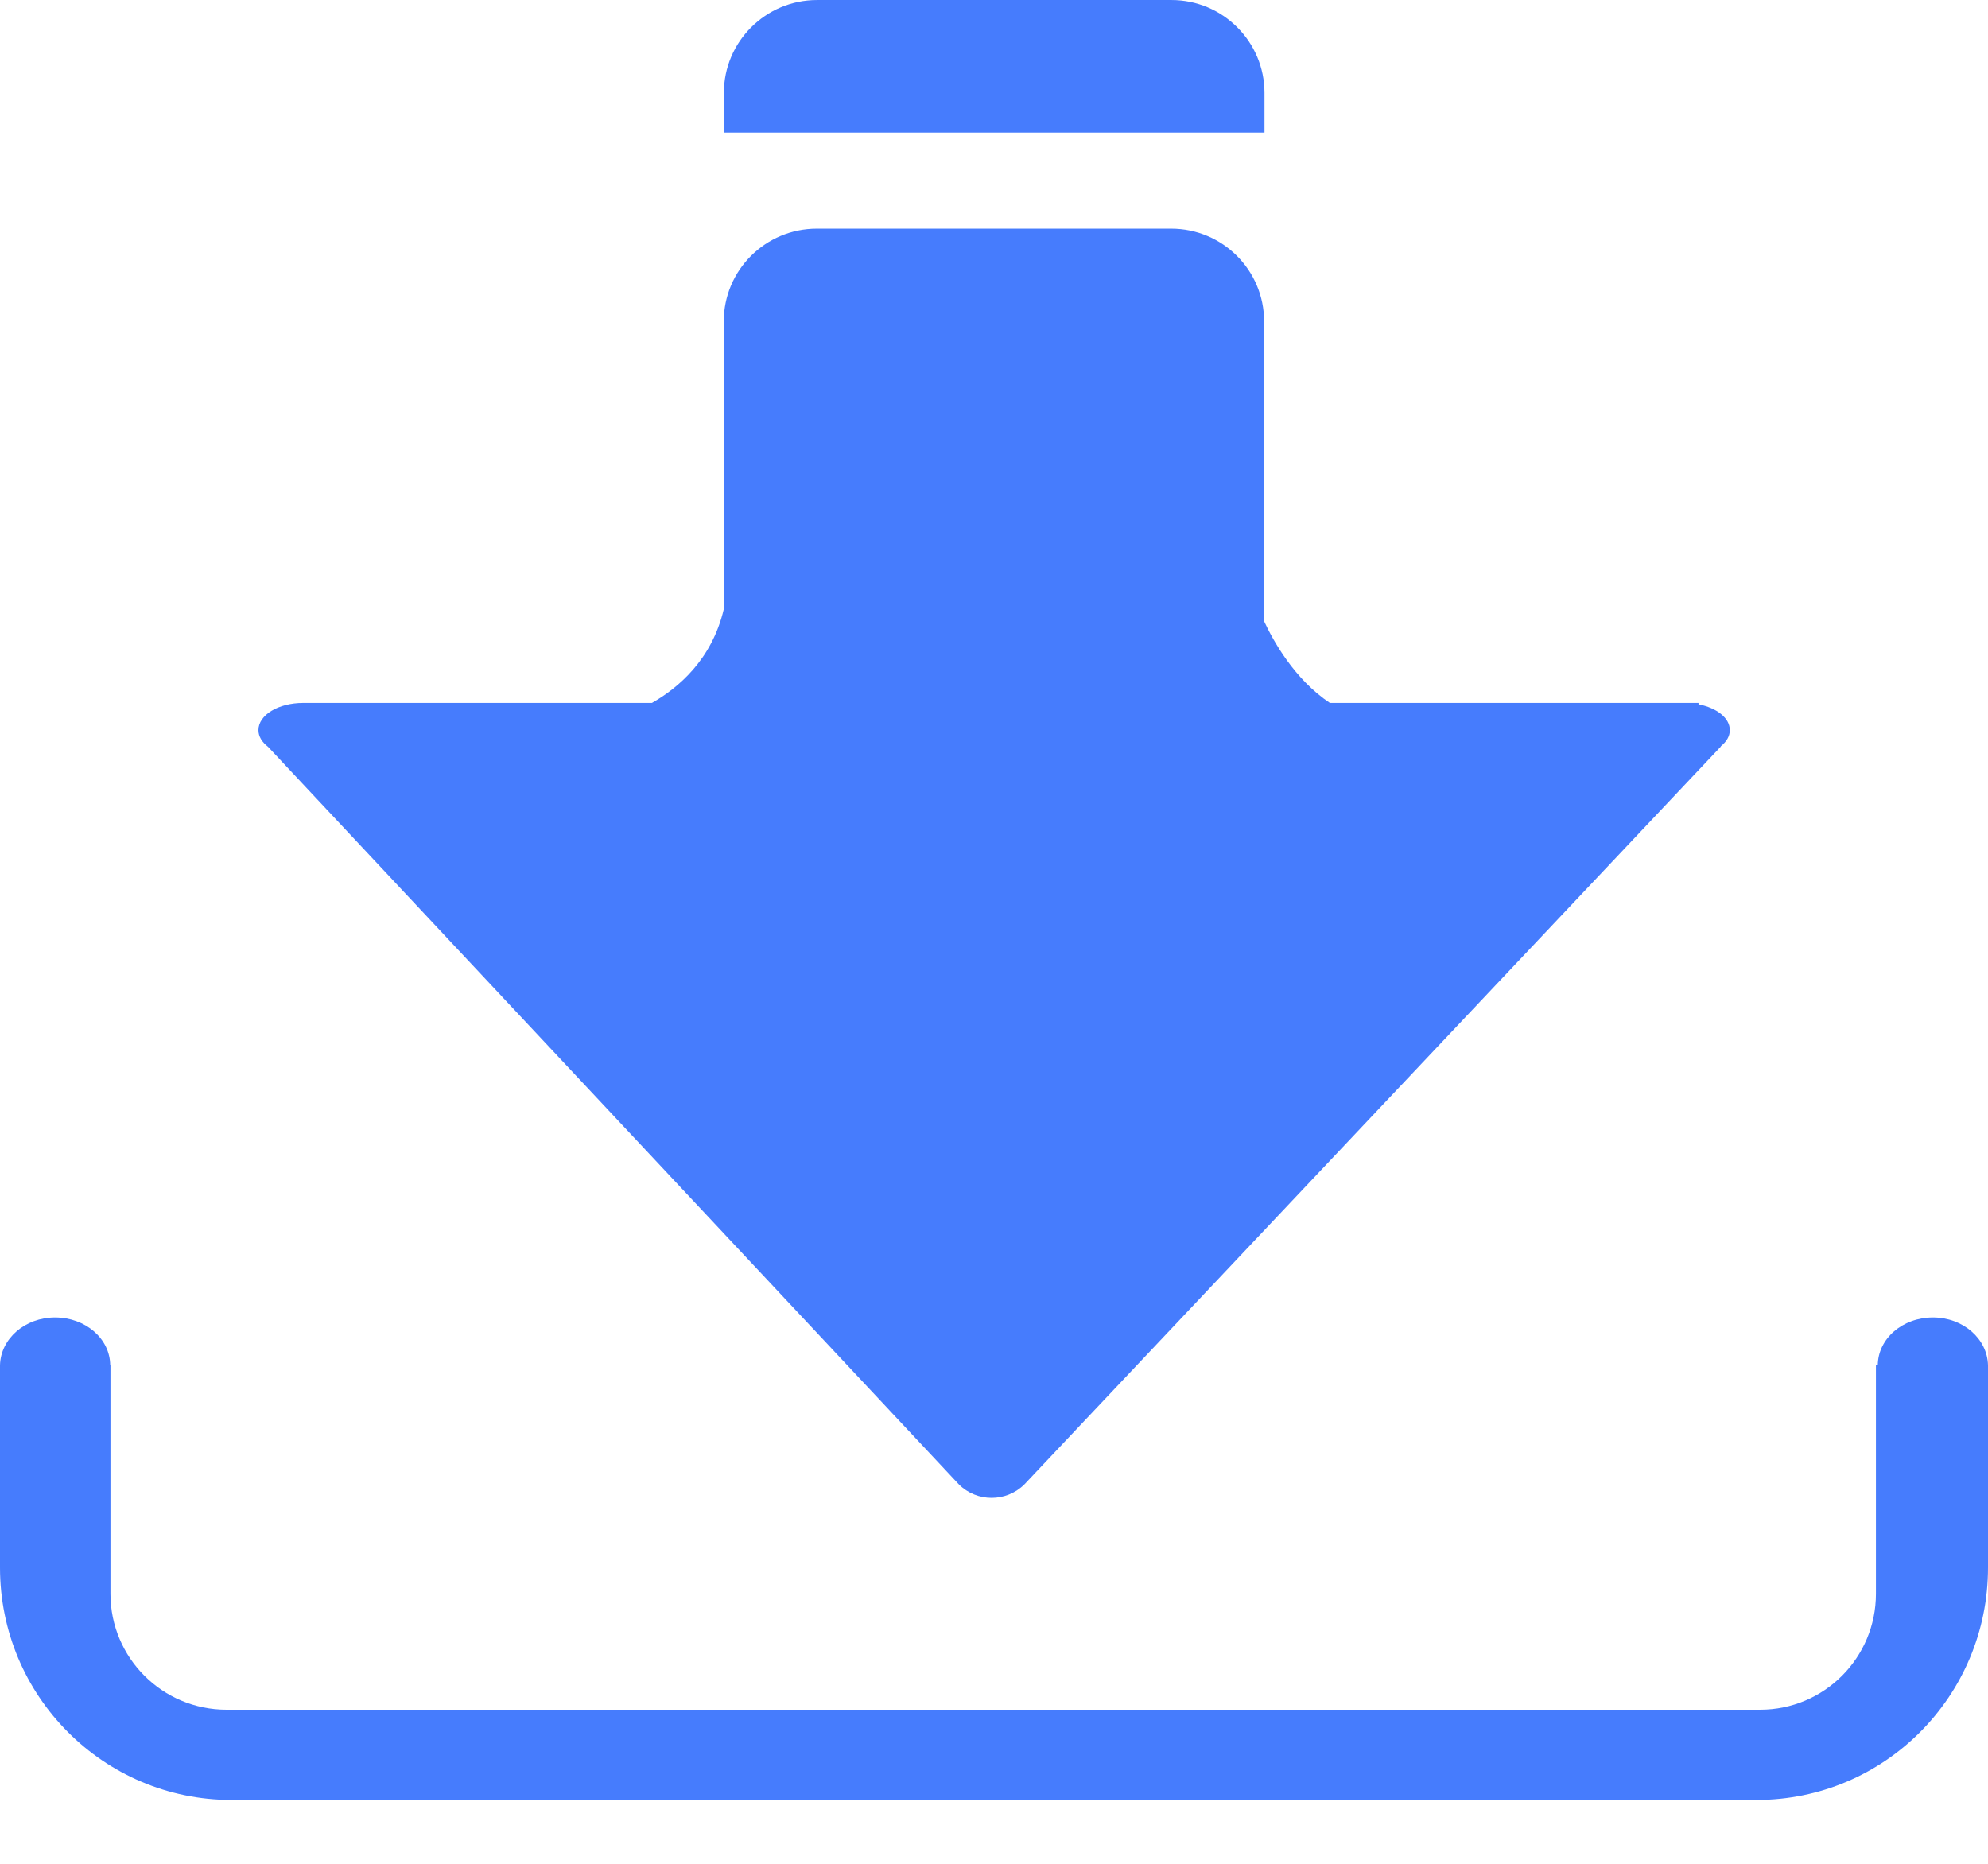
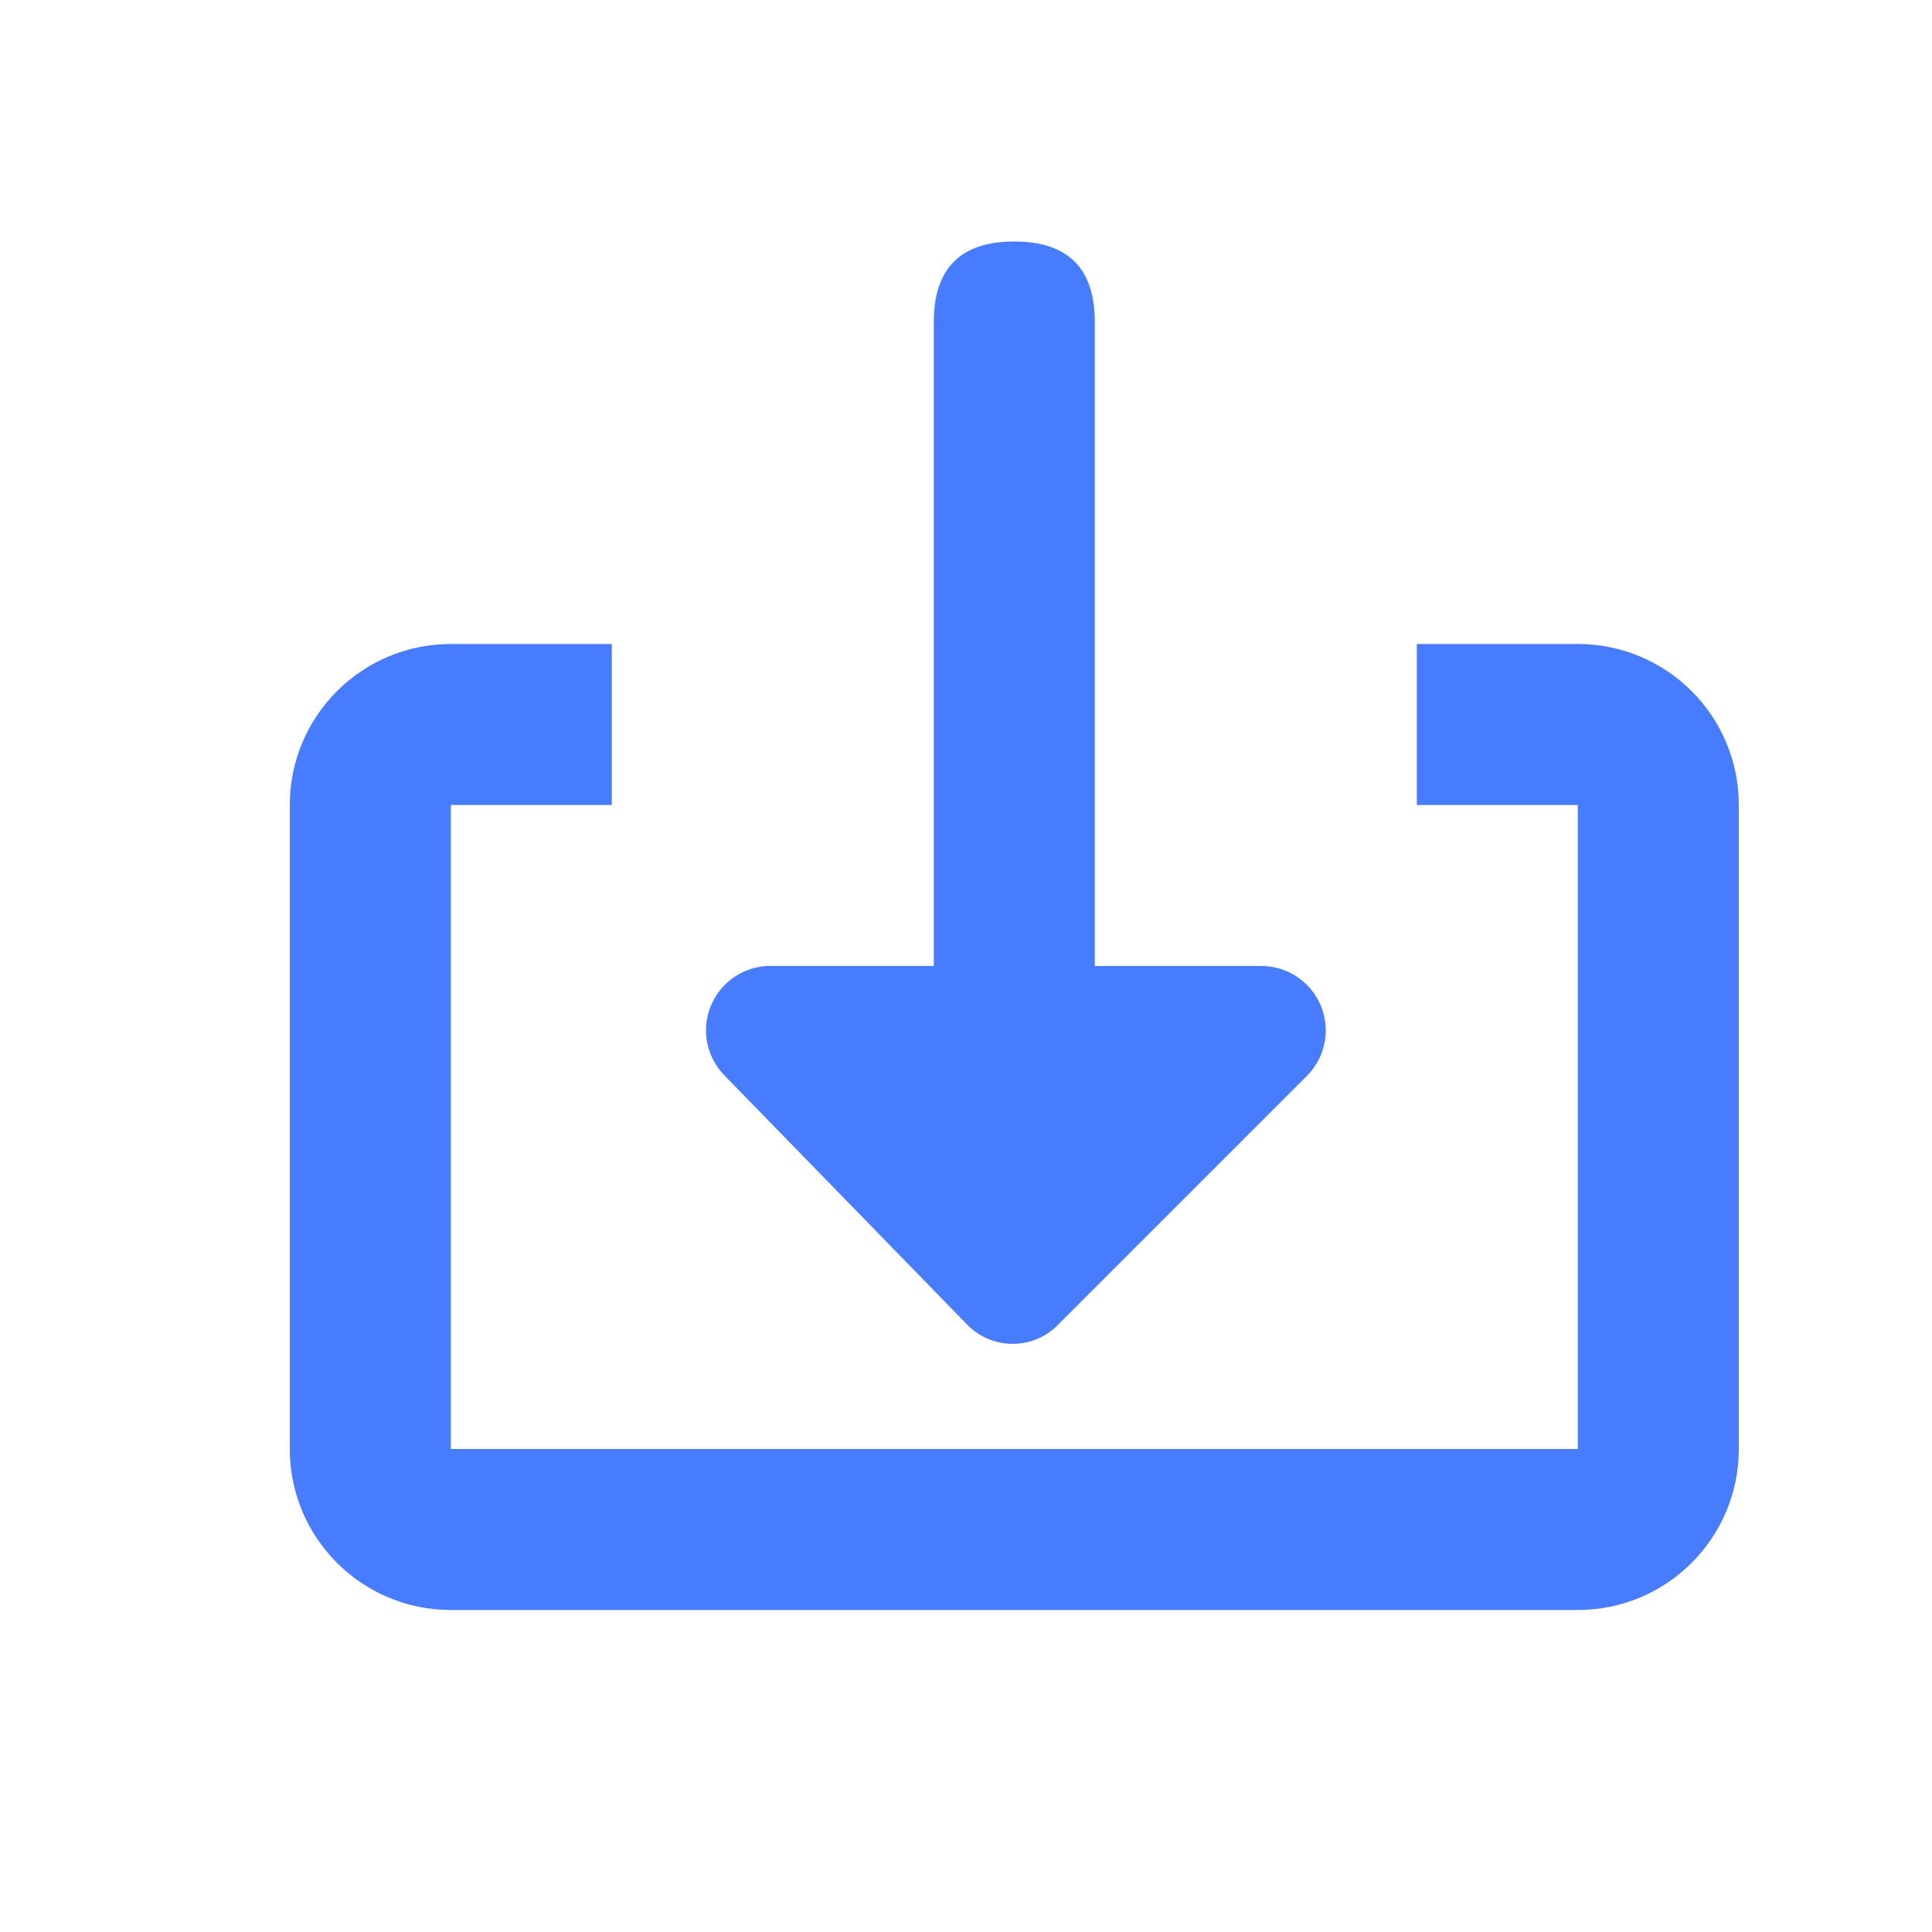
- <svg xmlns="http://www.w3.org/2000/svg" width="16px" height="15px" viewBox="0 0 16 15" version="1.1">
-   <g id="一些图标" stroke="none" stroke-width="1" fill="none" fill-rule="evenodd">
-     <g id="编组" fill="#467CFD" fill-rule="nonzero">
-       <g id="编组-2" transform="translate(8.001143, 6.027571) scale(1, -1) translate(-8.001143, -6.027571) translate(2.08, 0)">
-         <path d="M11.768,6.048 L11.771,6.048 L6.165,0.109 C6.019,-0.036 5.782,-0.036 5.637,0.109 L0.077,6.045 C0.03,6.081 0,6.127 0,6.179 C0,6.301 0.16,6.398 0.361,6.398 C0.361,6.398 0.362,6.398 0.365,6.398 L0.365,6.398 L3.167,6.398 C3.378,6.518 3.649,6.745 3.745,7.152 L3.745,9.468 C3.745,9.881 4.081,10.215 4.494,10.215 L7.346,10.215 C7.759,10.215 8.094,9.881 8.094,9.468 L8.094,7.055 C8.166,6.9 8.337,6.589 8.623,6.398 L11.59,6.398 L11.59,6.387 C11.737,6.358 11.842,6.277 11.842,6.179 C11.842,6.129 11.815,6.085 11.768,6.048 Z" id="路径" />
-         <path d="M3.746,10.988 L3.746,11.308 C3.746,11.719 4.082,12.055 4.495,12.055 L7.349,12.055 C7.762,12.055 8.097,11.719 8.097,11.308 L8.097,10.988 L3.746,10.988 Z" id="路径" />
-       </g>
-       <path d="M16,10.988 C15.995,10.774 15.799,10.603 15.557,10.603 C15.312,10.603 15.114,10.774 15.113,10.988 L15.098,10.988 L15.098,12.827 C15.098,13.342 14.681,13.76 14.166,13.76 L1.823,13.76 C1.307,13.76 0.889,13.342 0.889,12.827 L0.889,10.988 L0.887,10.988 C0.886,10.774 0.688,10.603 0.443,10.603 C0.201,10.603 0.005,10.774 0,10.988 L0,10.988 L0,12.616 C0,13.649 0.833,14.486 1.862,14.486 L14.138,14.486 C15.166,14.486 16,13.651 16,12.616 L16,10.988 L16,10.988 Z" id="路径" />
-     </g>
-   </g>
+ <svg xmlns="http://www.w3.org/2000/svg" class="icon" width="16px" height="16.00px" viewBox="0 0 1024 1024" version="1.1">
+   <path d="M494.933 128m42.667 0l0 0q42.667 0 42.667 42.667l0 426.667q0 42.667-42.667 42.667l0 0q-42.667 0-42.667-42.667l0-426.667q0-42.667 42.667-42.667Z" fill="#467CFD" />
+   <path d="M836.267 341.333h-85.333v85.333h85.333v341.333h-597.333v-341.333h85.333V341.333h-85.333a85.333 85.333 0 0 0-85.333 85.333v341.333a85.333 85.333 0 0 0 85.333 85.333h597.333a85.333 85.333 0 0 0 85.333-85.333v-341.333a85.333 85.333 0 0 0-85.333-85.333z" fill="#467CFD" />
+   <path d="M561.493 701.44l131.413-131.413a34.133 34.133 0 0 0-24.32-58.027H406.613A34.133 34.133 0 0 0 384 570.027l128 131.413a33.707 33.707 0 0 0 49.493 0z" fill="#467CFD" />
</svg>
